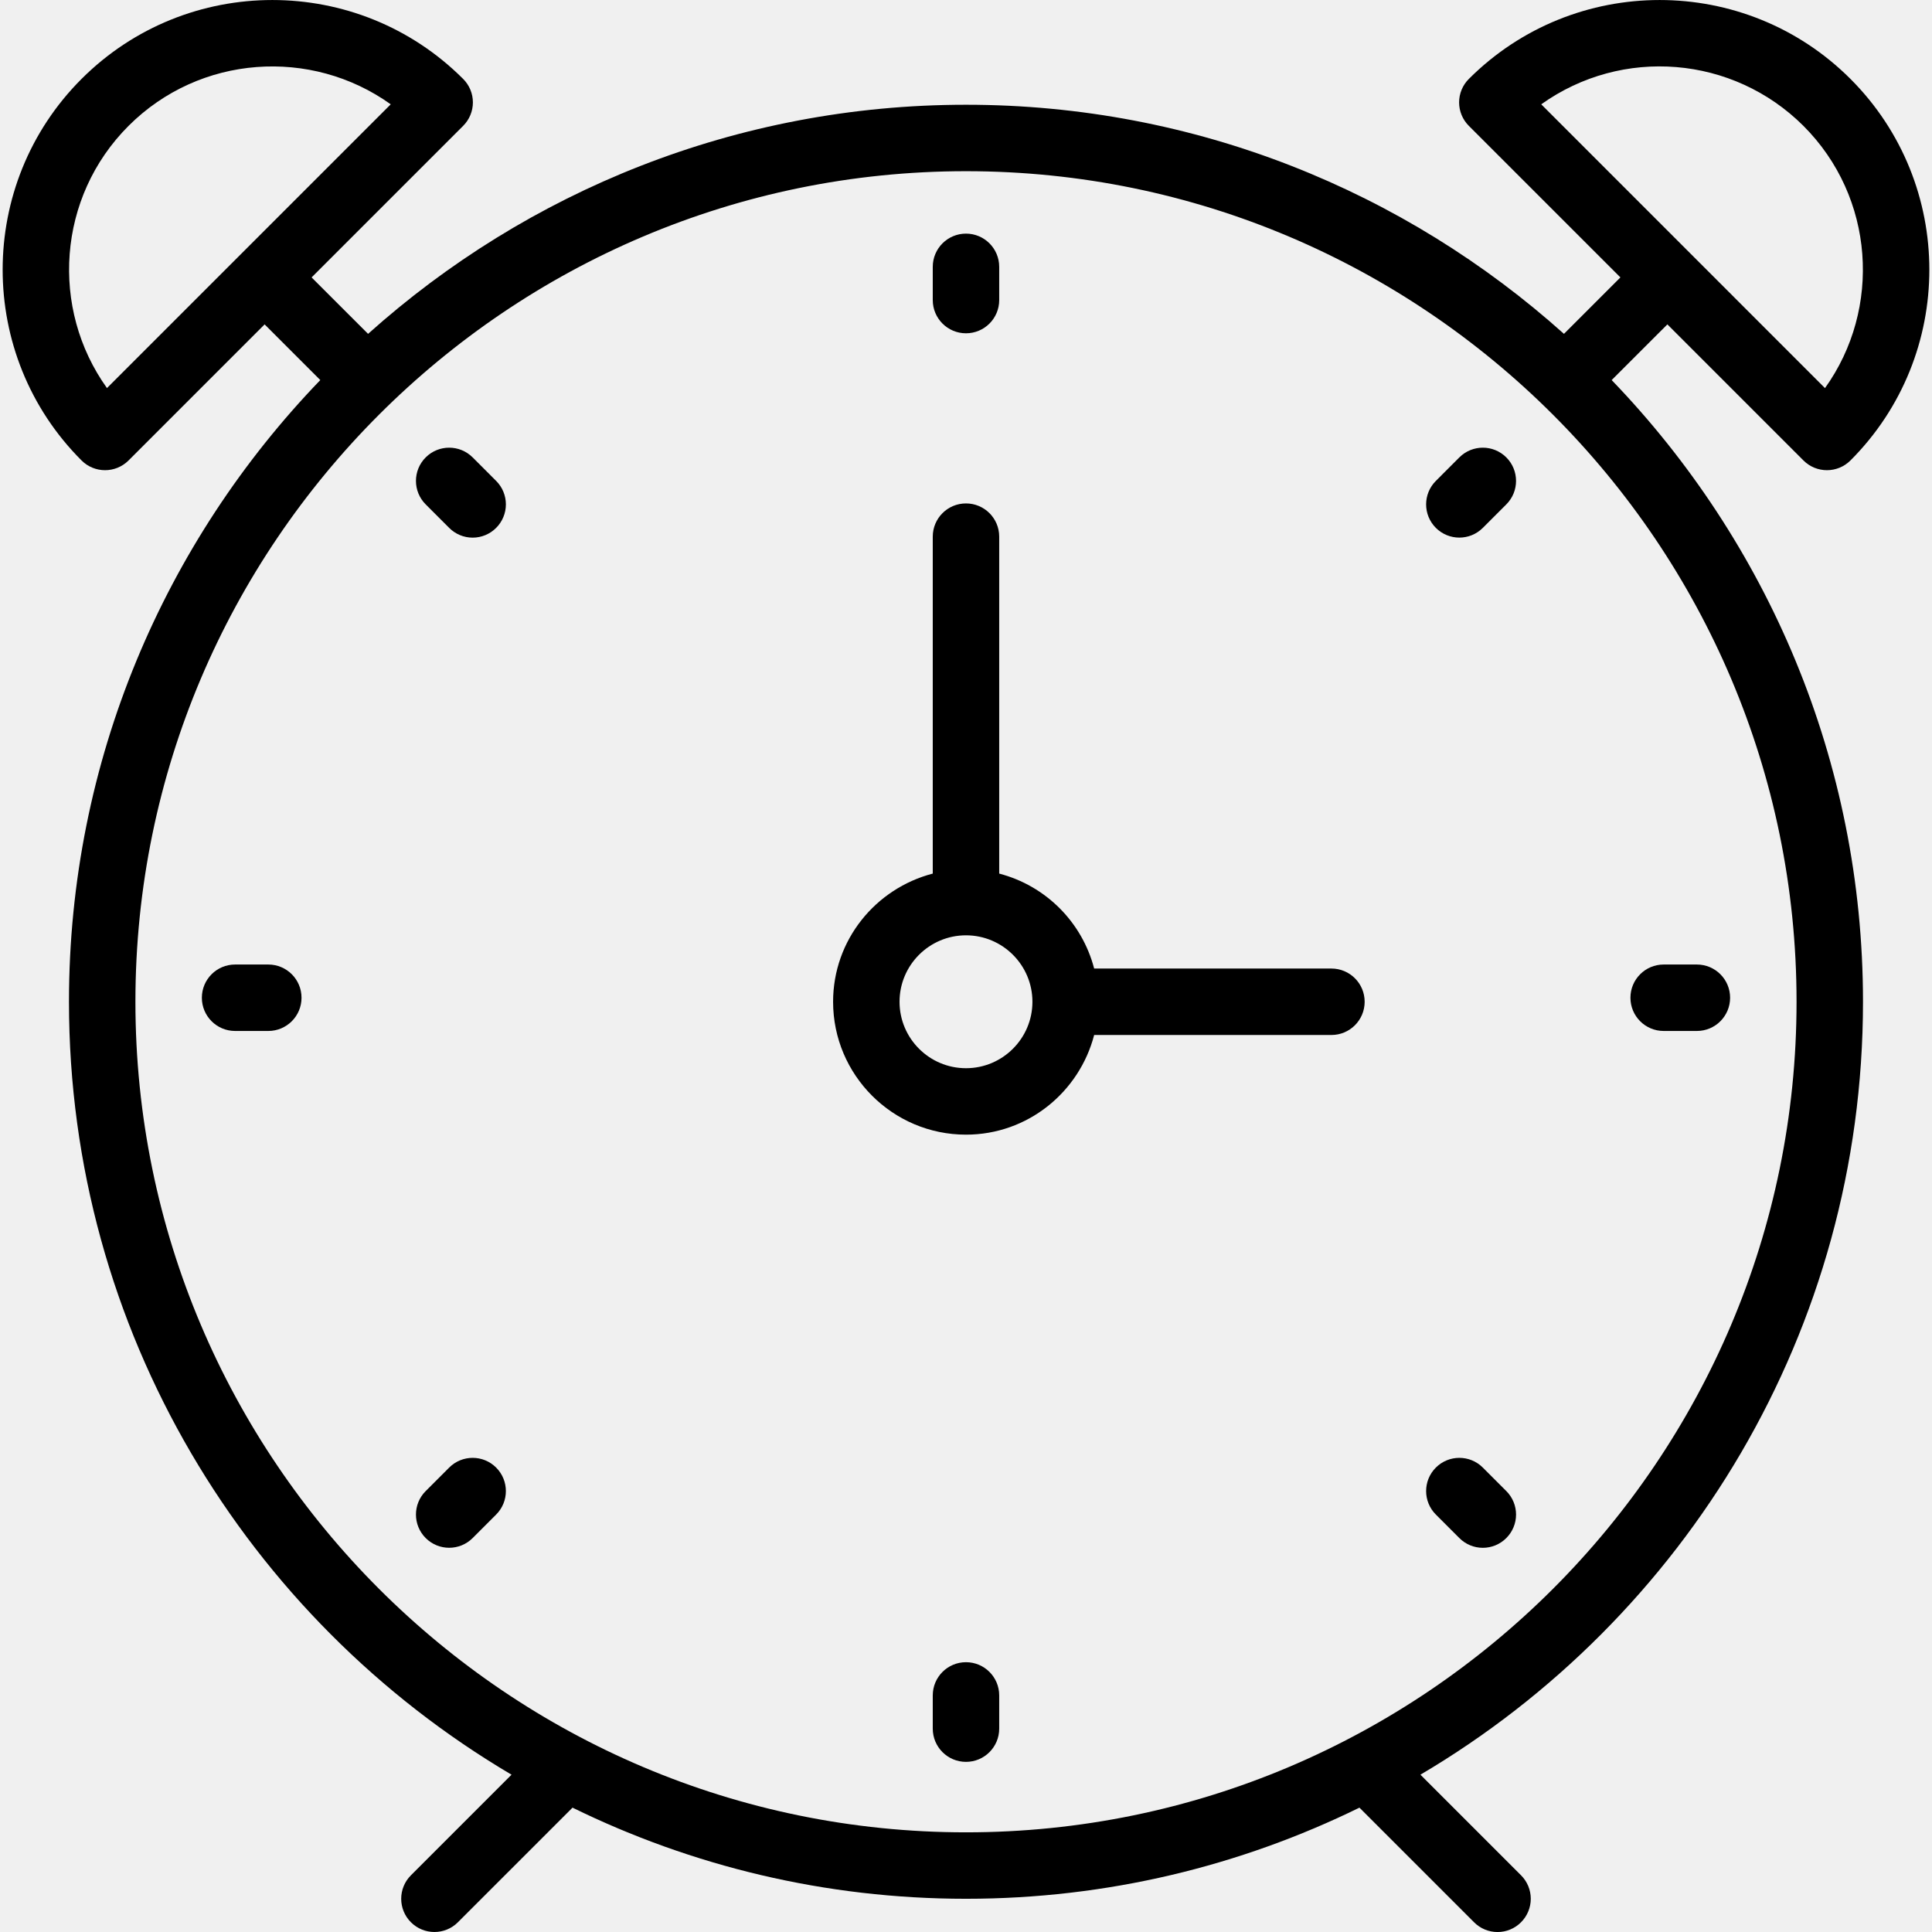
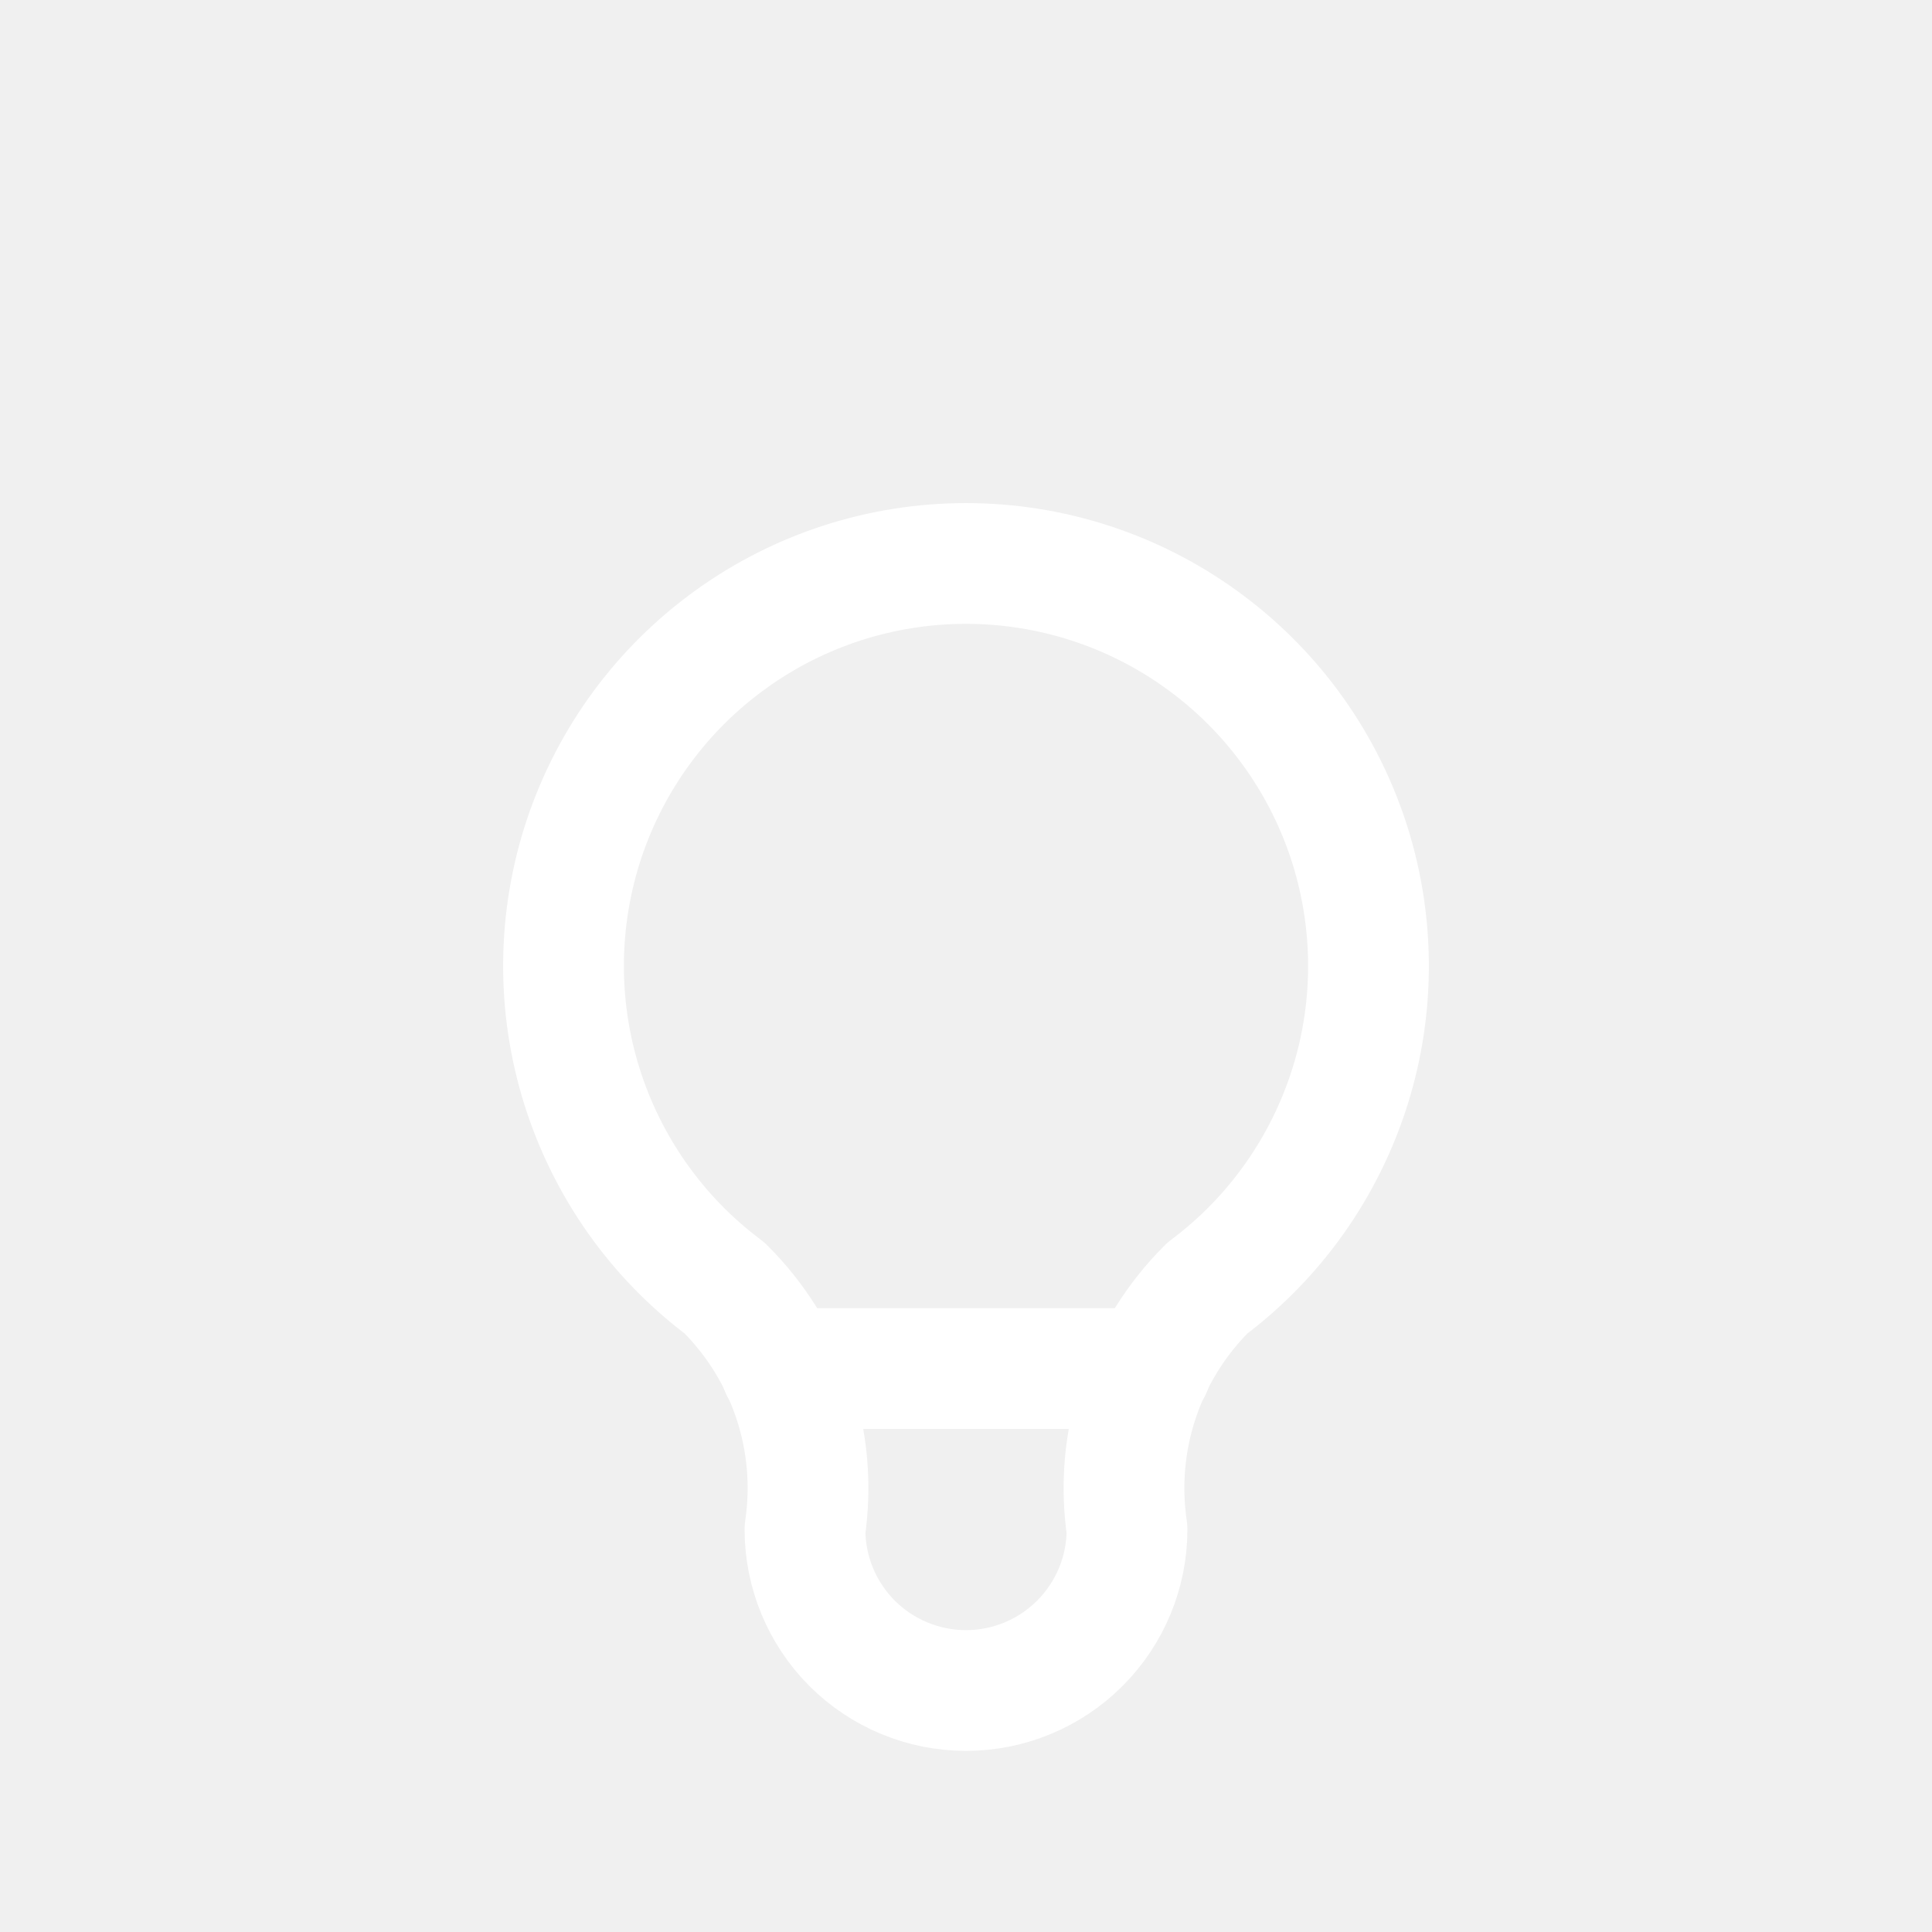
- <svg xmlns="http://www.w3.org/2000/svg" viewBox="0 0 58.153 58.153">
-   <path d="M40.076 29.153h-7.142a3.995 3.995 0 0 0-2.858-2.858V16.153a1 1 0 1 0-2 0v10.142c-1.72.447-3 1.999-3 3.858 0 2.206 1.794 4 4 4 1.858 0 3.411-1.28 3.858-3h7.142a1 1 0 1 0 0-2zm-11 3c-1.103 0-2-.897-2-2s.897-2 2-2 2 .897 2 2-.897 2-2 2z" />
-   <path d="M50.188 9.764l4.096 4.096a1 1 0 0 0 1.414 0c3.167-3.166 3.167-8.319 0-11.485s-8.319-3.166-11.485 0a.997.997 0 0 0 0 1.414l4.561 4.561-1.699 1.699c-4.78-4.284-11.089-6.896-17.998-6.896s-13.218 2.612-17.998 6.896l-1.7-1.699 4.561-4.561a.997.997 0 0 0 0-1.414c-3.166-3.166-8.318-3.166-11.485 0s-3.167 8.319 0 11.485a1 1 0 0 0 1.414 0l4.096-4.096 1.676 1.676c-4.679 4.857-7.565 11.453-7.565 18.713 0 9.898 5.357 18.564 13.321 23.265l-3.028 3.028a.999.999 0 1 0 1.414 1.414l3.45-3.45c3.578 1.754 7.597 2.743 11.843 2.743s8.265-.989 11.843-2.743l3.45 3.45a.997.997 0 0 0 1.414 0 .999.999 0 0 0 0-1.414l-3.028-3.028c7.964-4.701 13.321-13.367 13.321-23.265 0-7.26-2.886-13.856-7.565-18.713l1.677-1.676zm4.095-5.975c2.146 2.146 2.362 5.502.649 7.893L46.391 3.14a6.13 6.13 0 0 1 7.892.649zM3.22 11.681c-1.713-2.39-1.497-5.746.649-7.892s5.502-2.361 7.892-.649L3.22 11.681zm25.856 43.472c-13.785 0-25-11.215-25-25s11.215-25 25-25 25 11.215 25 25-11.214 25-25 25z" />
-   <path d="M29.076 10.032a1 1 0 0 0 1-1v-1a1 1 0 1 0-2 0v1a1 1 0 0 0 1 1zM29.076 50.032a1 1 0 0 0-1 1v1a1 1 0 1 0 2 0v-1a1 1 0 0 0-1-1zM50.076 31.032h1a1 1 0 1 0 0-2h-1a1 1 0 1 0 0 2zM8.076 29.032h-1a1 1 0 1 0 0 2h1a1 1 0 1 0 0-2zM43.926 13.768l-.707.707a.999.999 0 1 0 1.414 1.414l.707-.707a.999.999 0 1 0-1.414-1.414zM13.52 44.174l-.707.707a.999.999 0 1 0 1.414 1.414l.707-.707a.999.999 0 1 0-1.414-1.414zM44.633 44.174a.999.999 0 1 0-1.414 1.414l.707.707a.997.997 0 0 0 1.414 0 .999.999 0 0 0 0-1.414l-.707-.707zM14.227 13.768a.999.999 0 1 0-1.414 1.414l.707.707a.997.997 0 0 0 1.414 0 .999.999 0 0 0 0-1.414l-.707-.707z" />
+ <svg xmlns="http://www.w3.org/2000/svg" width="20" height="20" viewBox="0 0 20 20" fill="none">
+   <path d="M7.5 13.333C6.8 12.809 6.284 12.077 6.023 11.242C5.762 10.408 5.771 9.512 6.047 8.682C6.324 7.853 6.854 7.131 7.564 6.62C8.273 6.108 9.125 5.833 10 5.833C10.874 5.833 11.727 6.108 12.436 6.62C13.146 7.131 13.676 7.853 13.953 8.682C14.229 9.512 14.238 10.408 13.977 11.242C13.716 12.077 13.2 12.809 12.5 13.333C12.175 13.655 11.93 14.05 11.785 14.484C11.64 14.918 11.6 15.38 11.667 15.833C11.667 16.275 11.491 16.699 11.178 17.012C10.866 17.324 10.442 17.5 10 17.5C9.558 17.5 9.134 17.324 8.821 17.012C8.509 16.699 8.333 16.275 8.333 15.833C8.4 15.38 8.36 14.918 8.215 14.484C8.07 14.05 7.825 13.655 7.5 13.333" stroke="white" stroke-width="1.25" stroke-linecap="round" stroke-linejoin="round" />
+   <path d="M8.083 14.167H11.917" stroke="white" stroke-width="1.25" stroke-linecap="round" stroke-linejoin="round" />
</svg>
